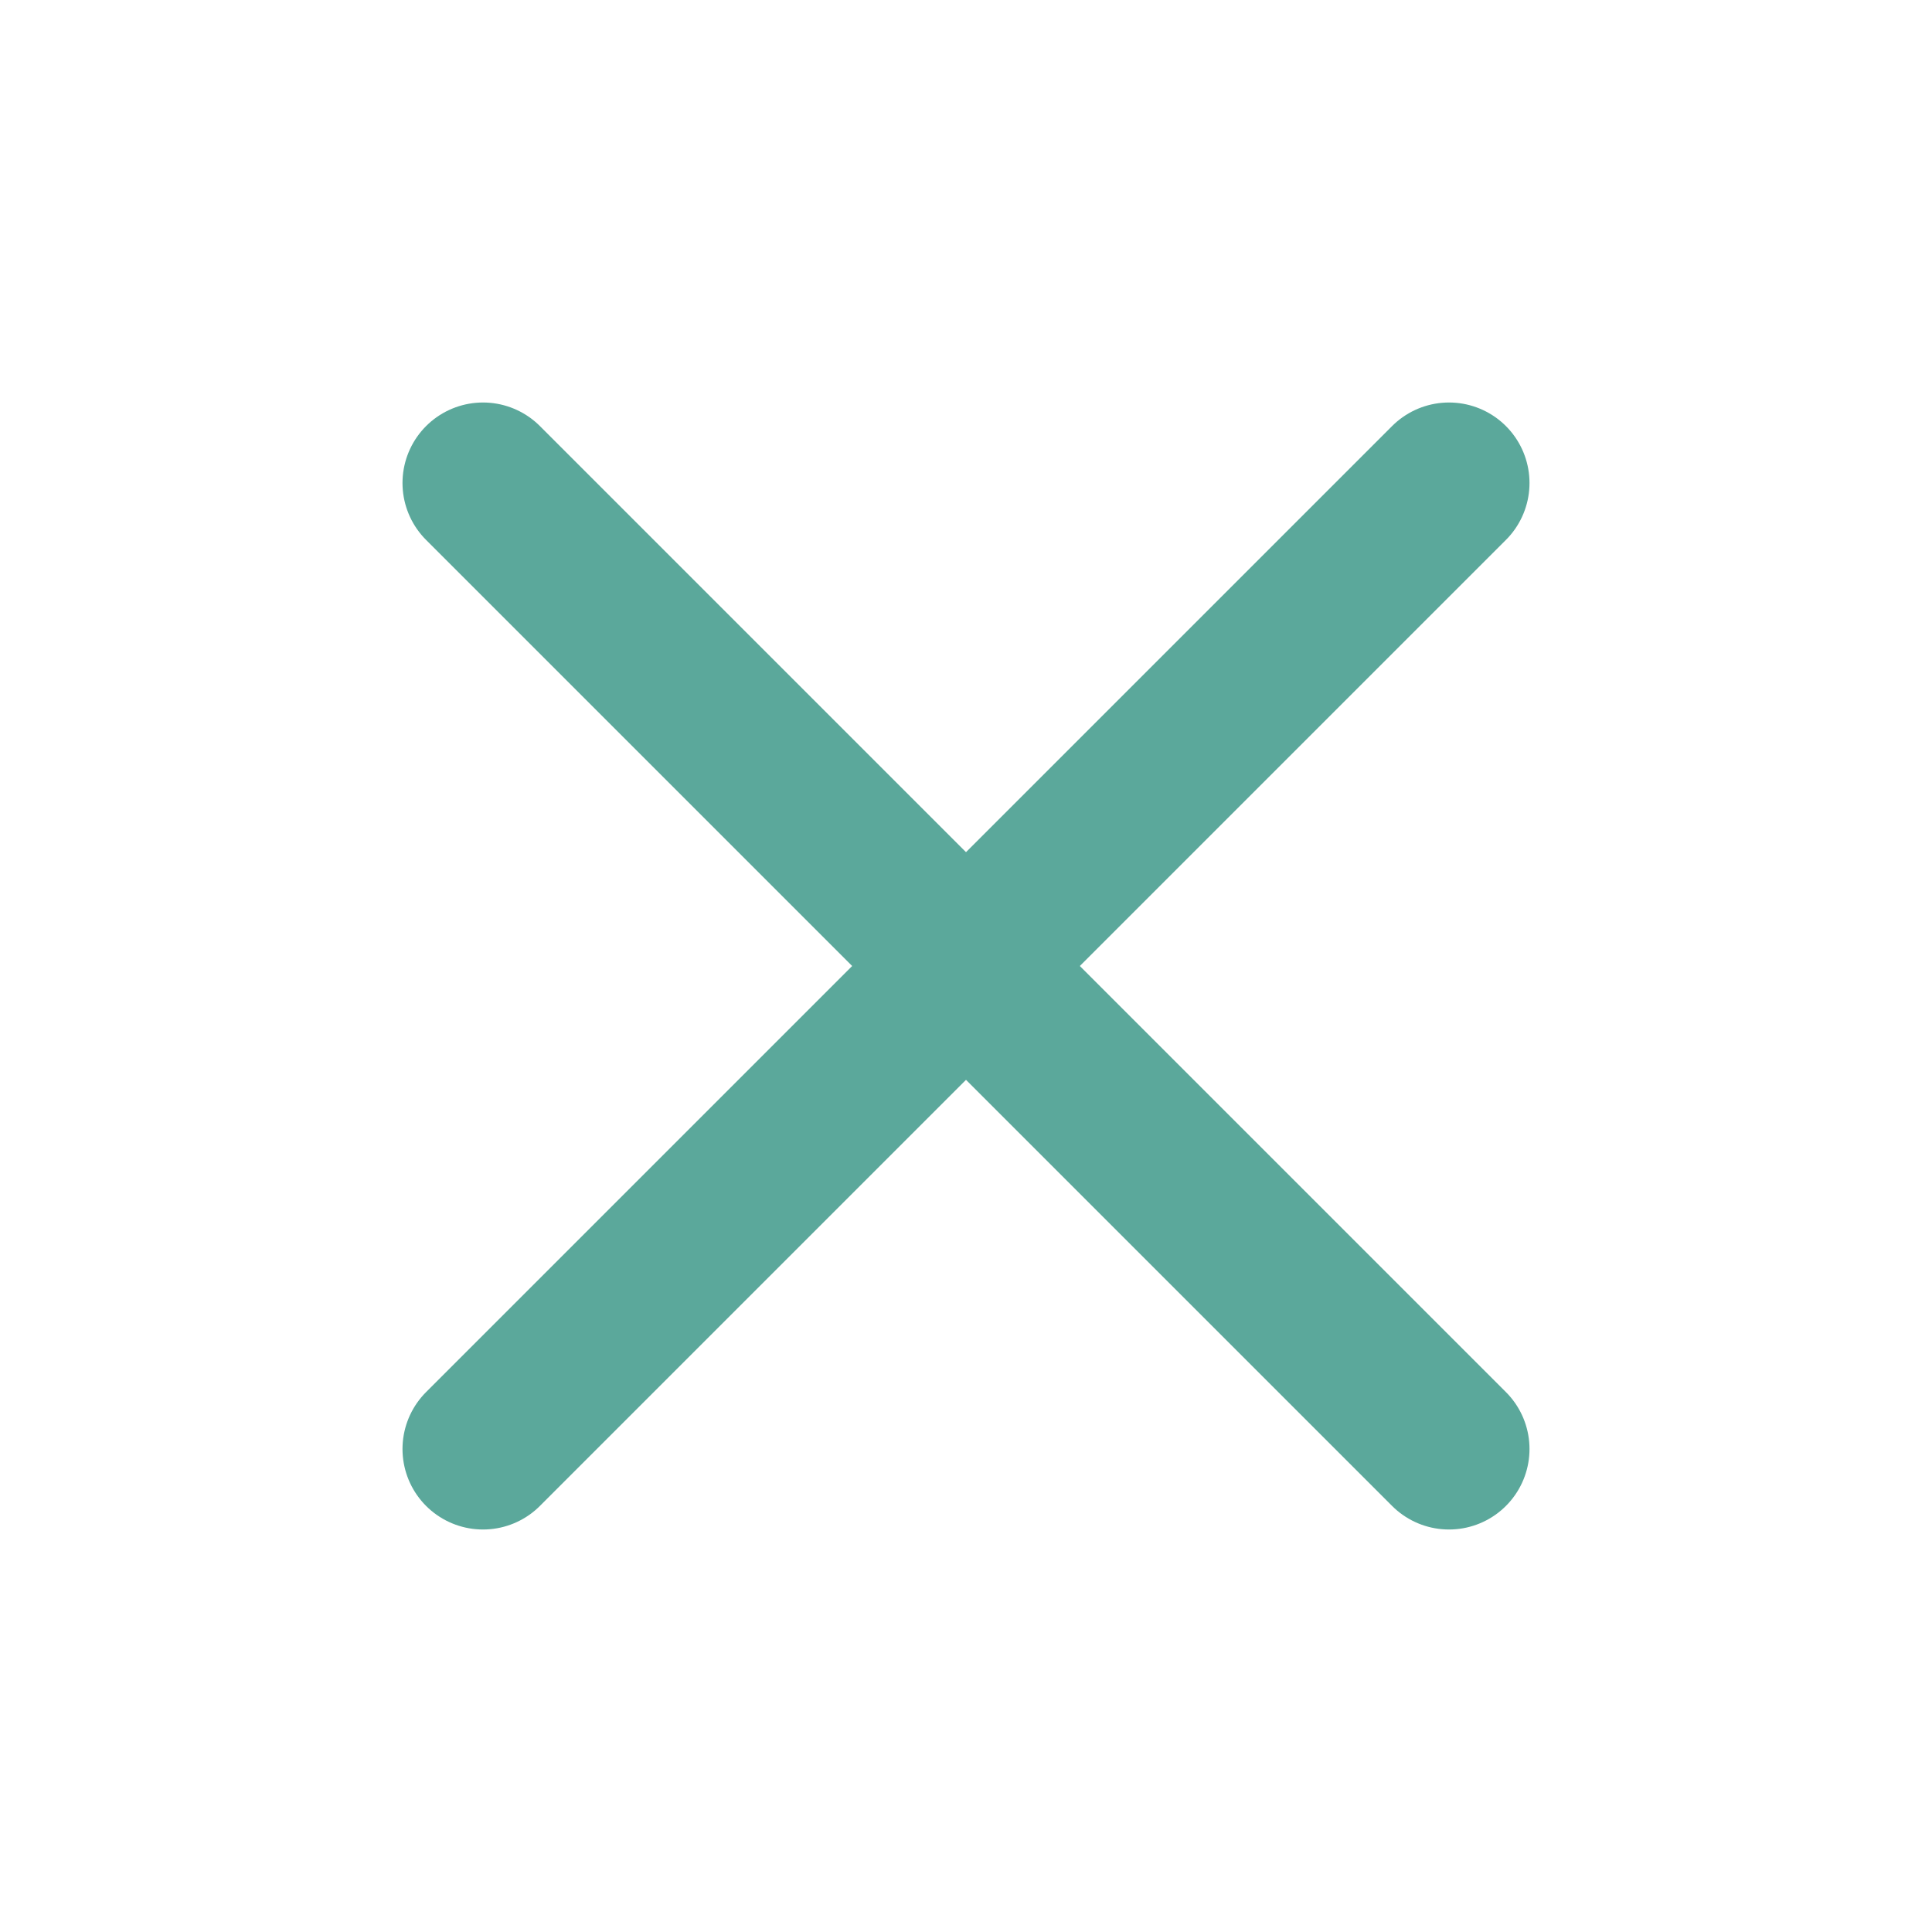
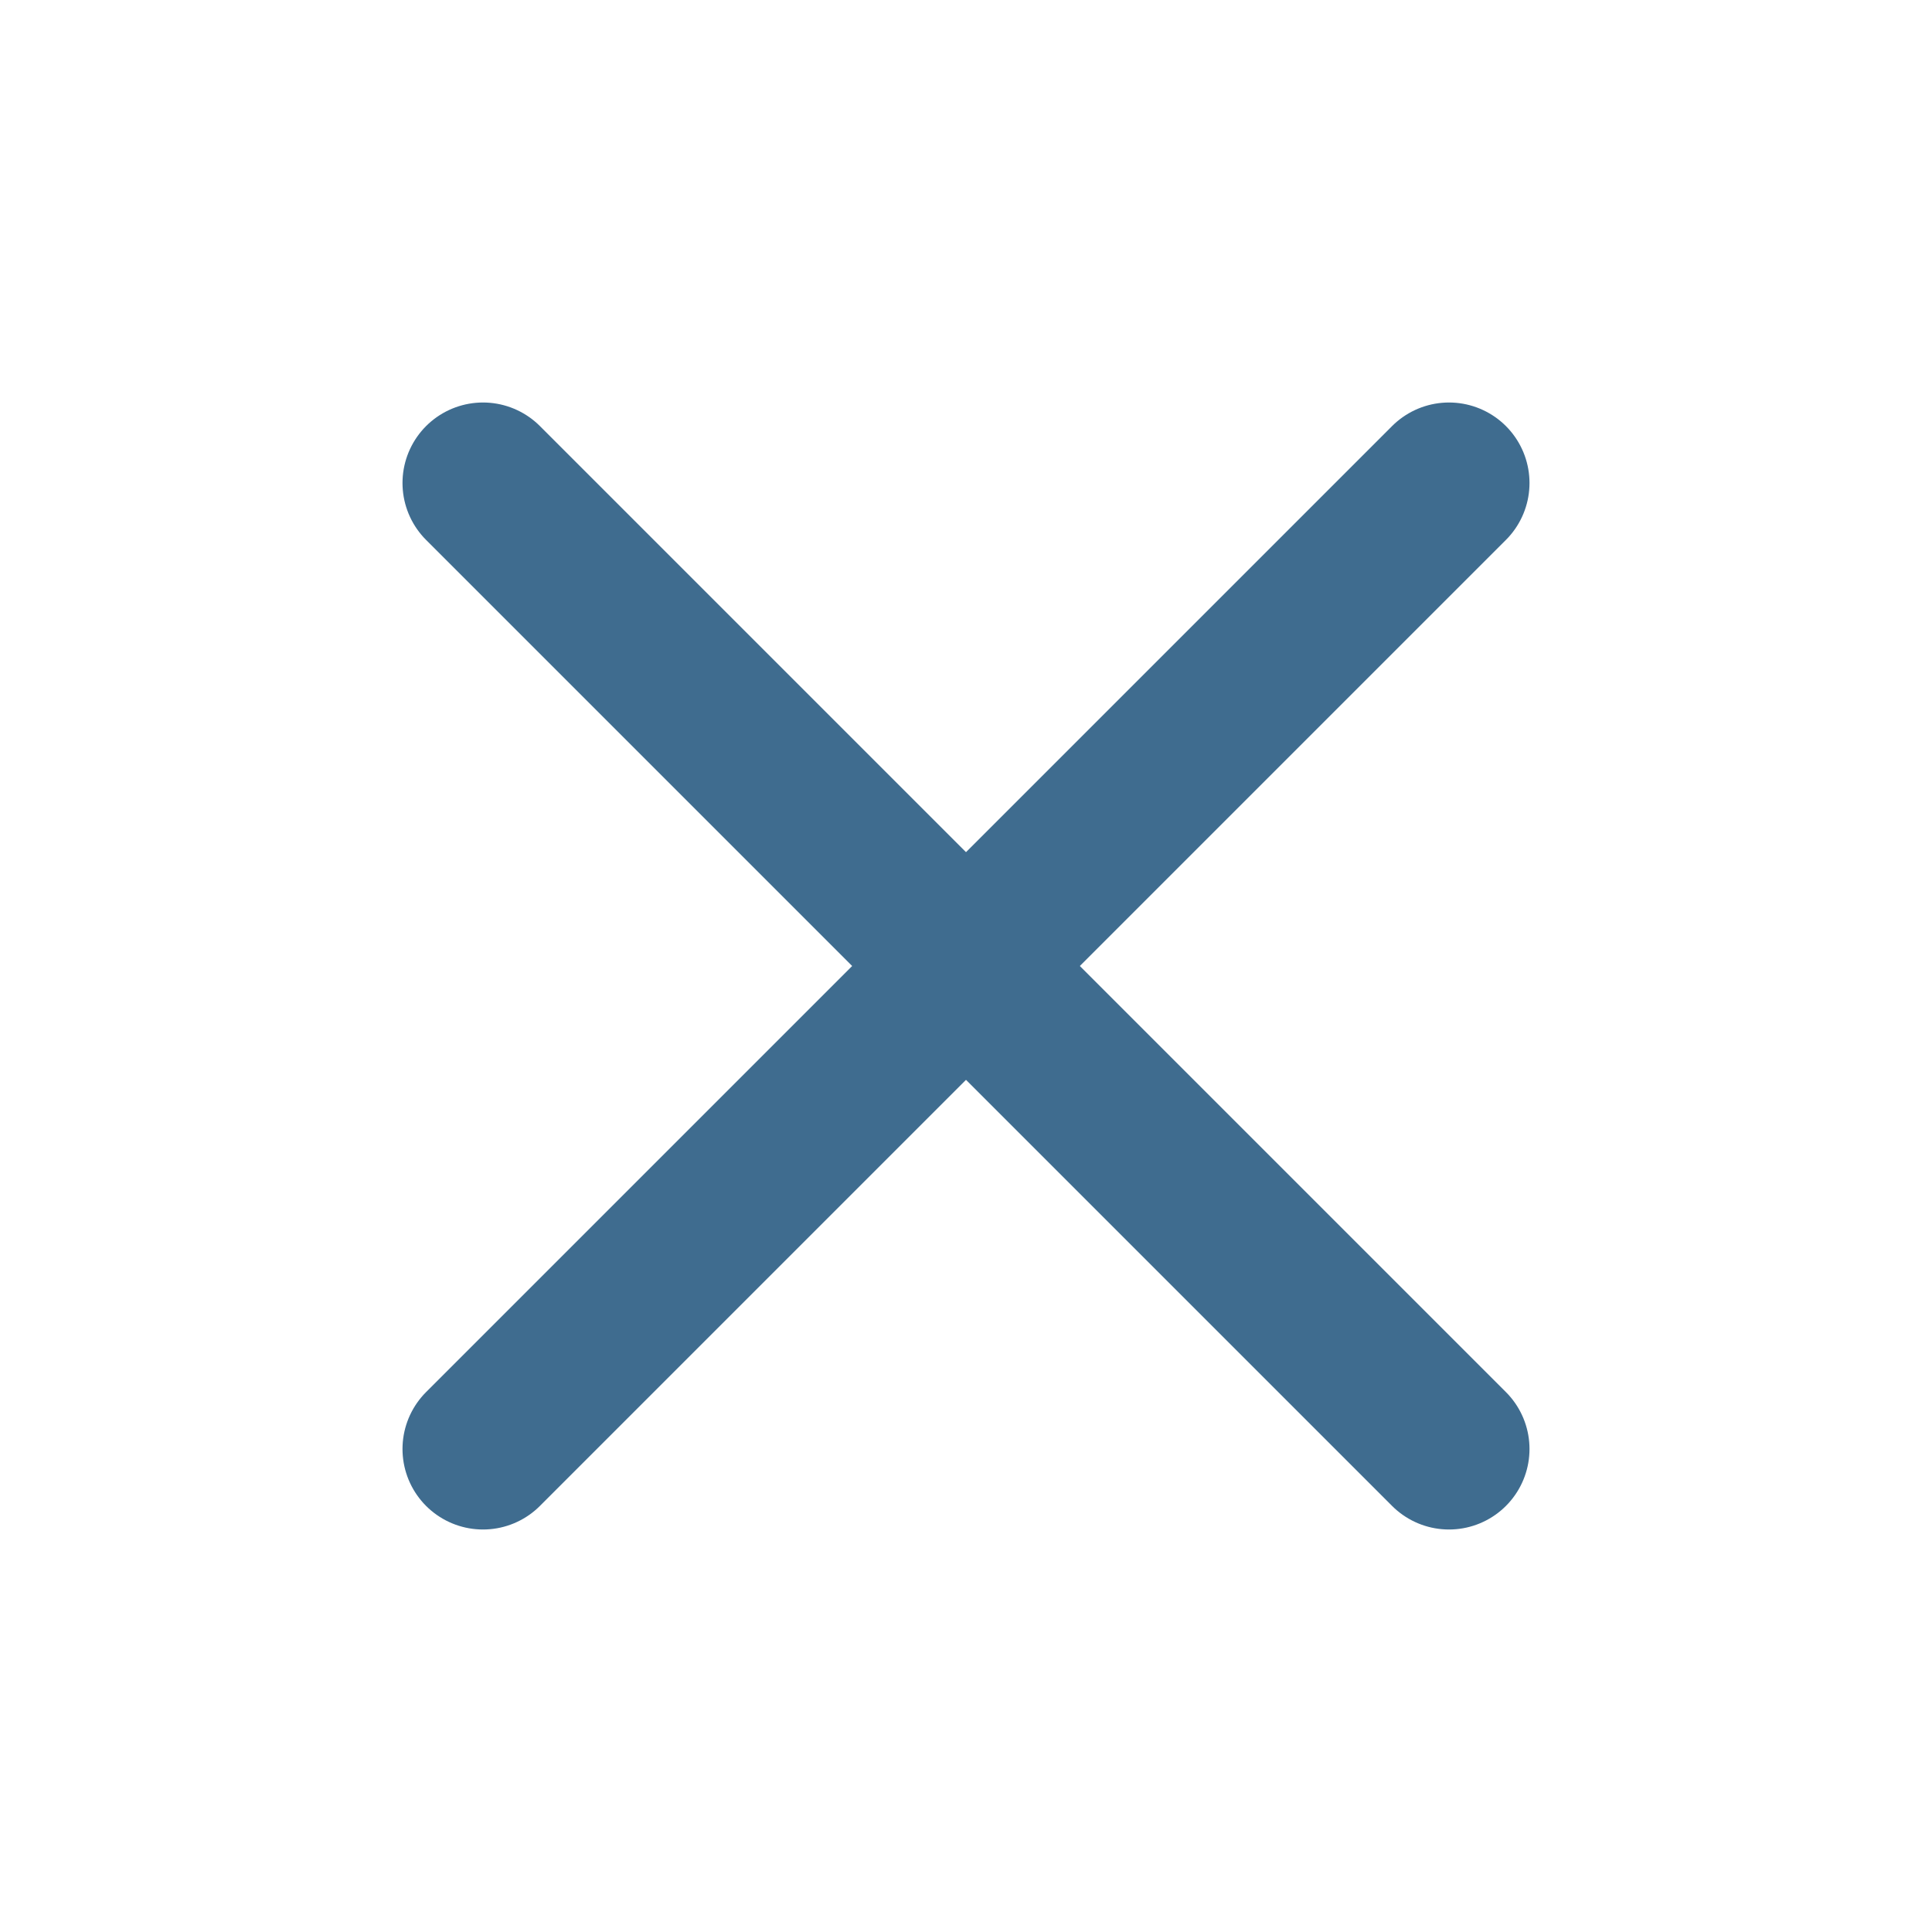
<svg xmlns="http://www.w3.org/2000/svg" viewBox="0 0 24 24" width="24" height="24">
-   <line x1="18" y1="6" x2="6" y2="18" stroke="#5BA89B" stroke-width="2" stroke-linecap="round" stroke-linejoin="round" />
-   <line x1="6" y1="6" x2="18" y2="18" stroke="#5BA89B" stroke-width="2" stroke-linecap="round" stroke-linejoin="round" />
+   <line x1="18" y1="6" x2="6" y2="18" stroke="#3F6C8F" stroke-width="2" stroke-linecap="round" stroke-linejoin="round" />
+   <line x1="6" y1="6" x2="18" y2="18" stroke="#3F6C8F" stroke-width="2" stroke-linecap="round" stroke-linejoin="round" />
</svg>
